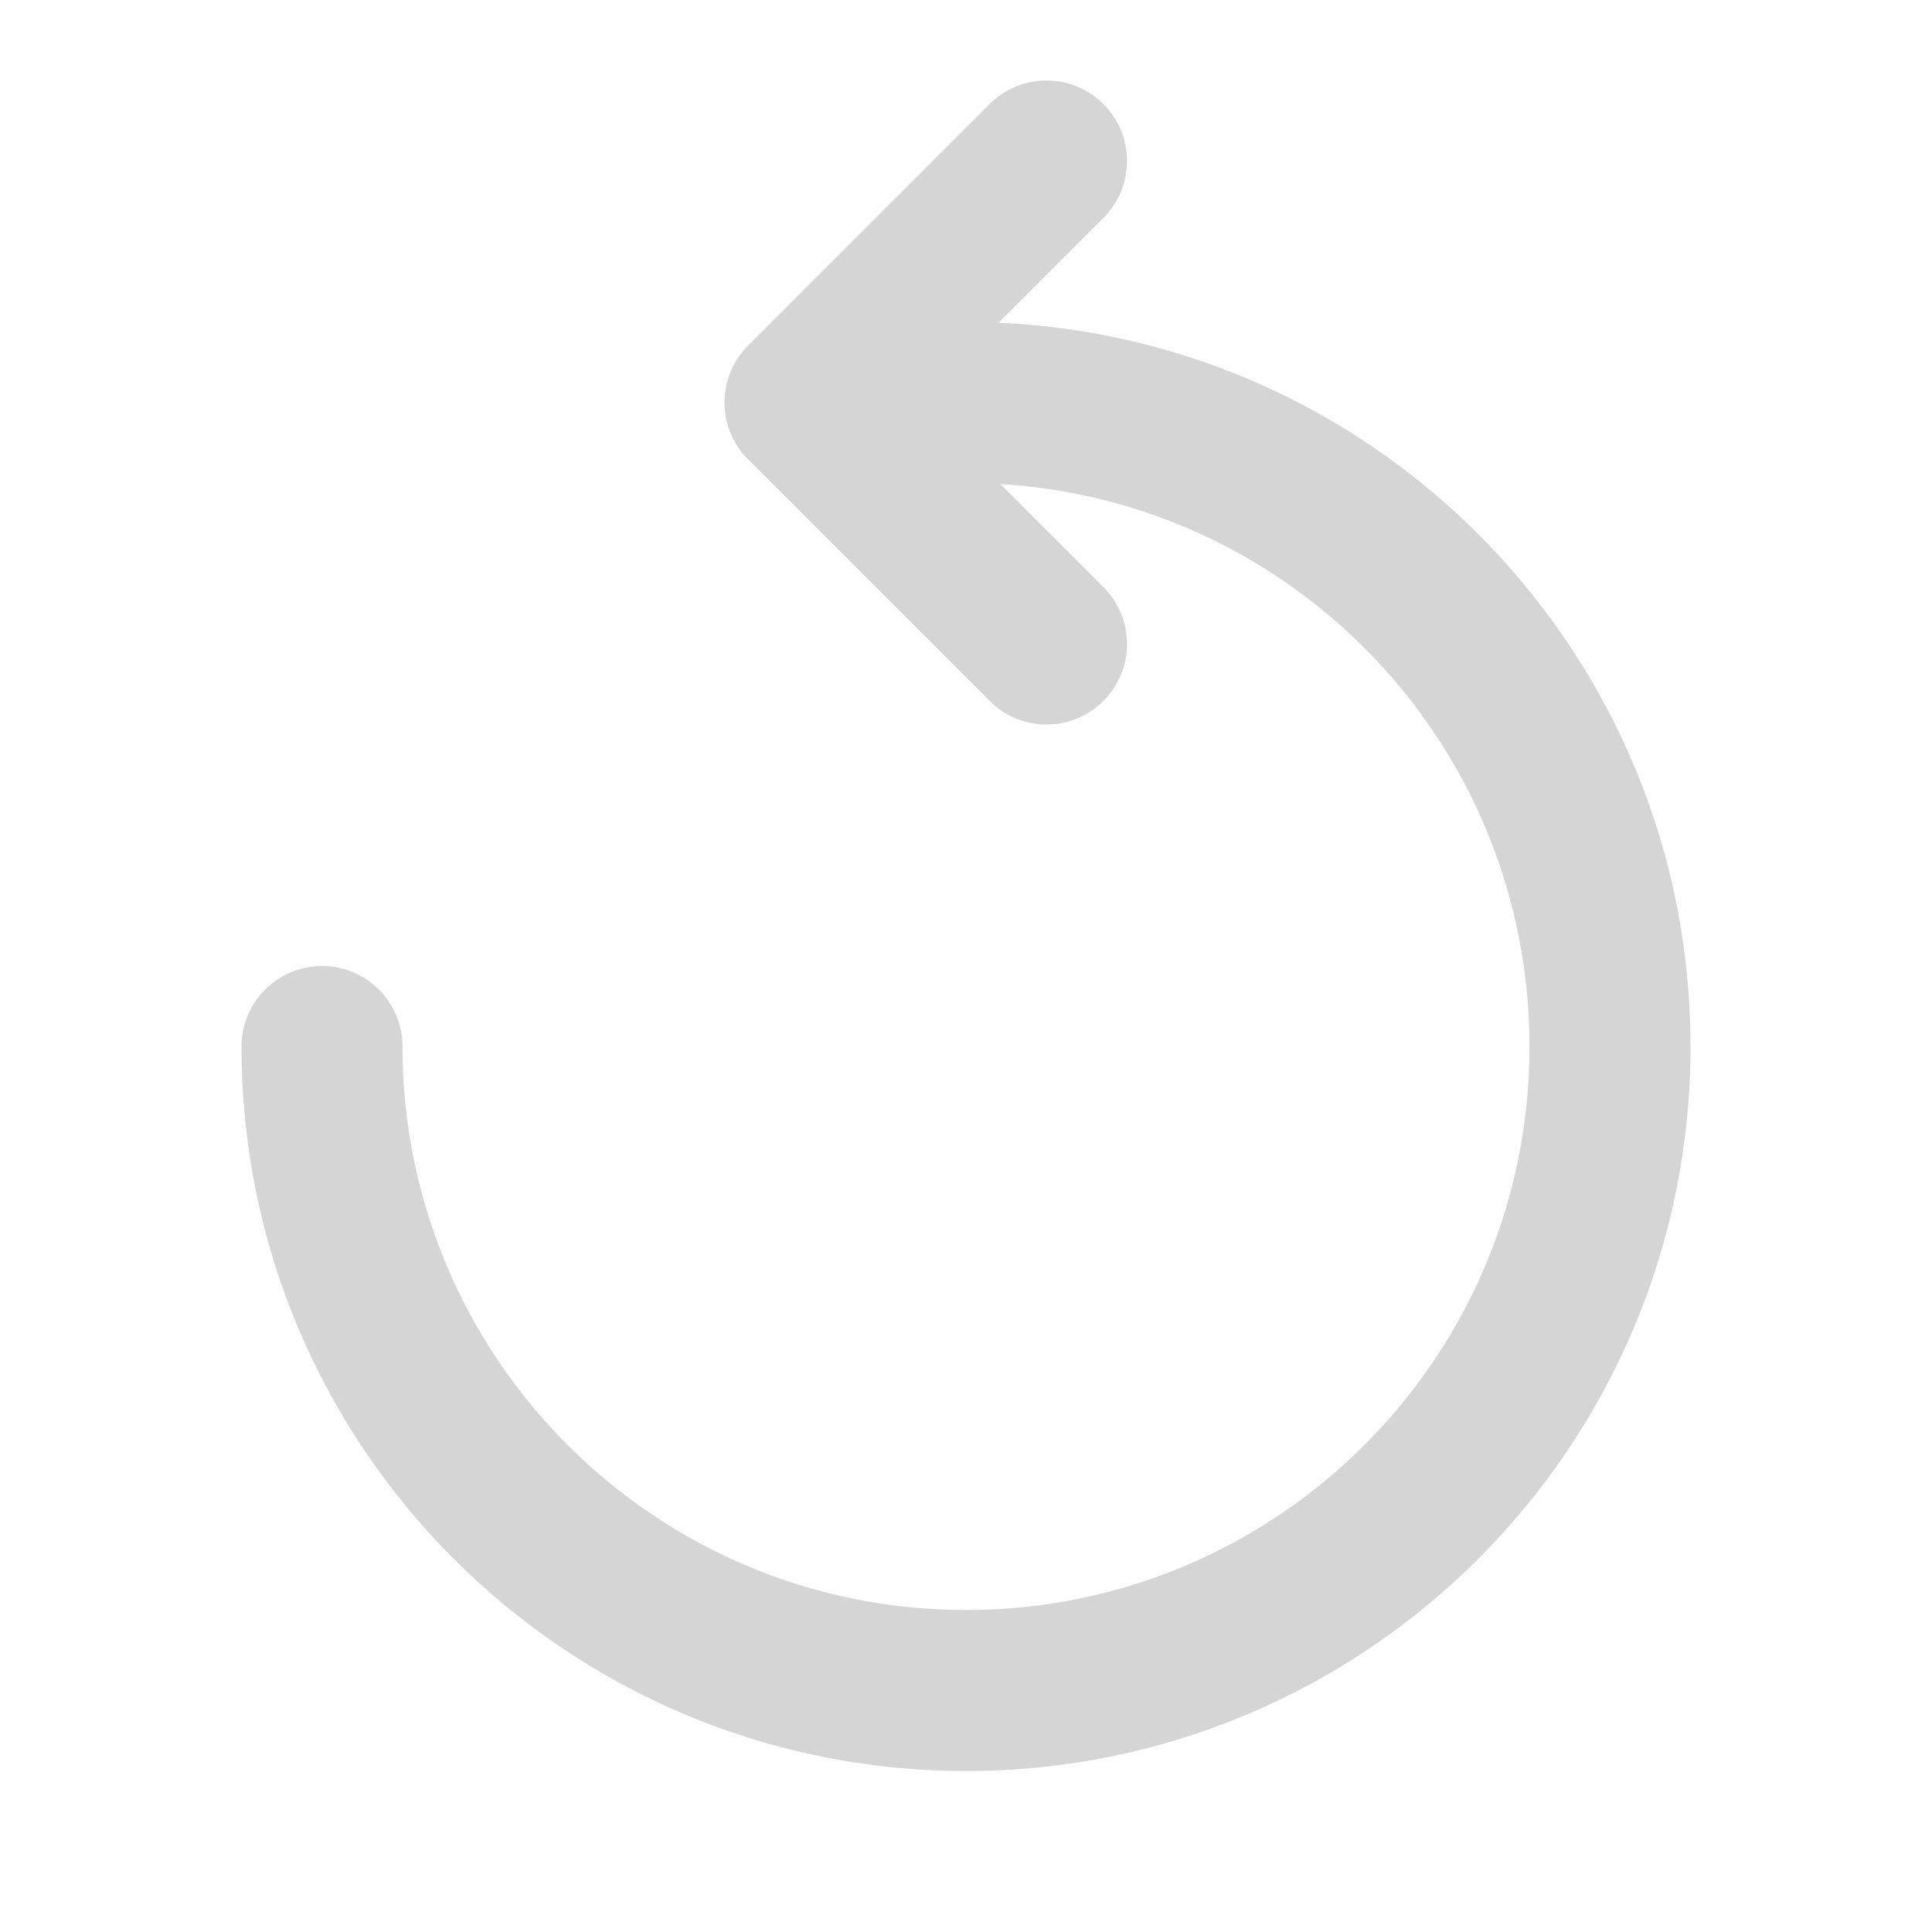
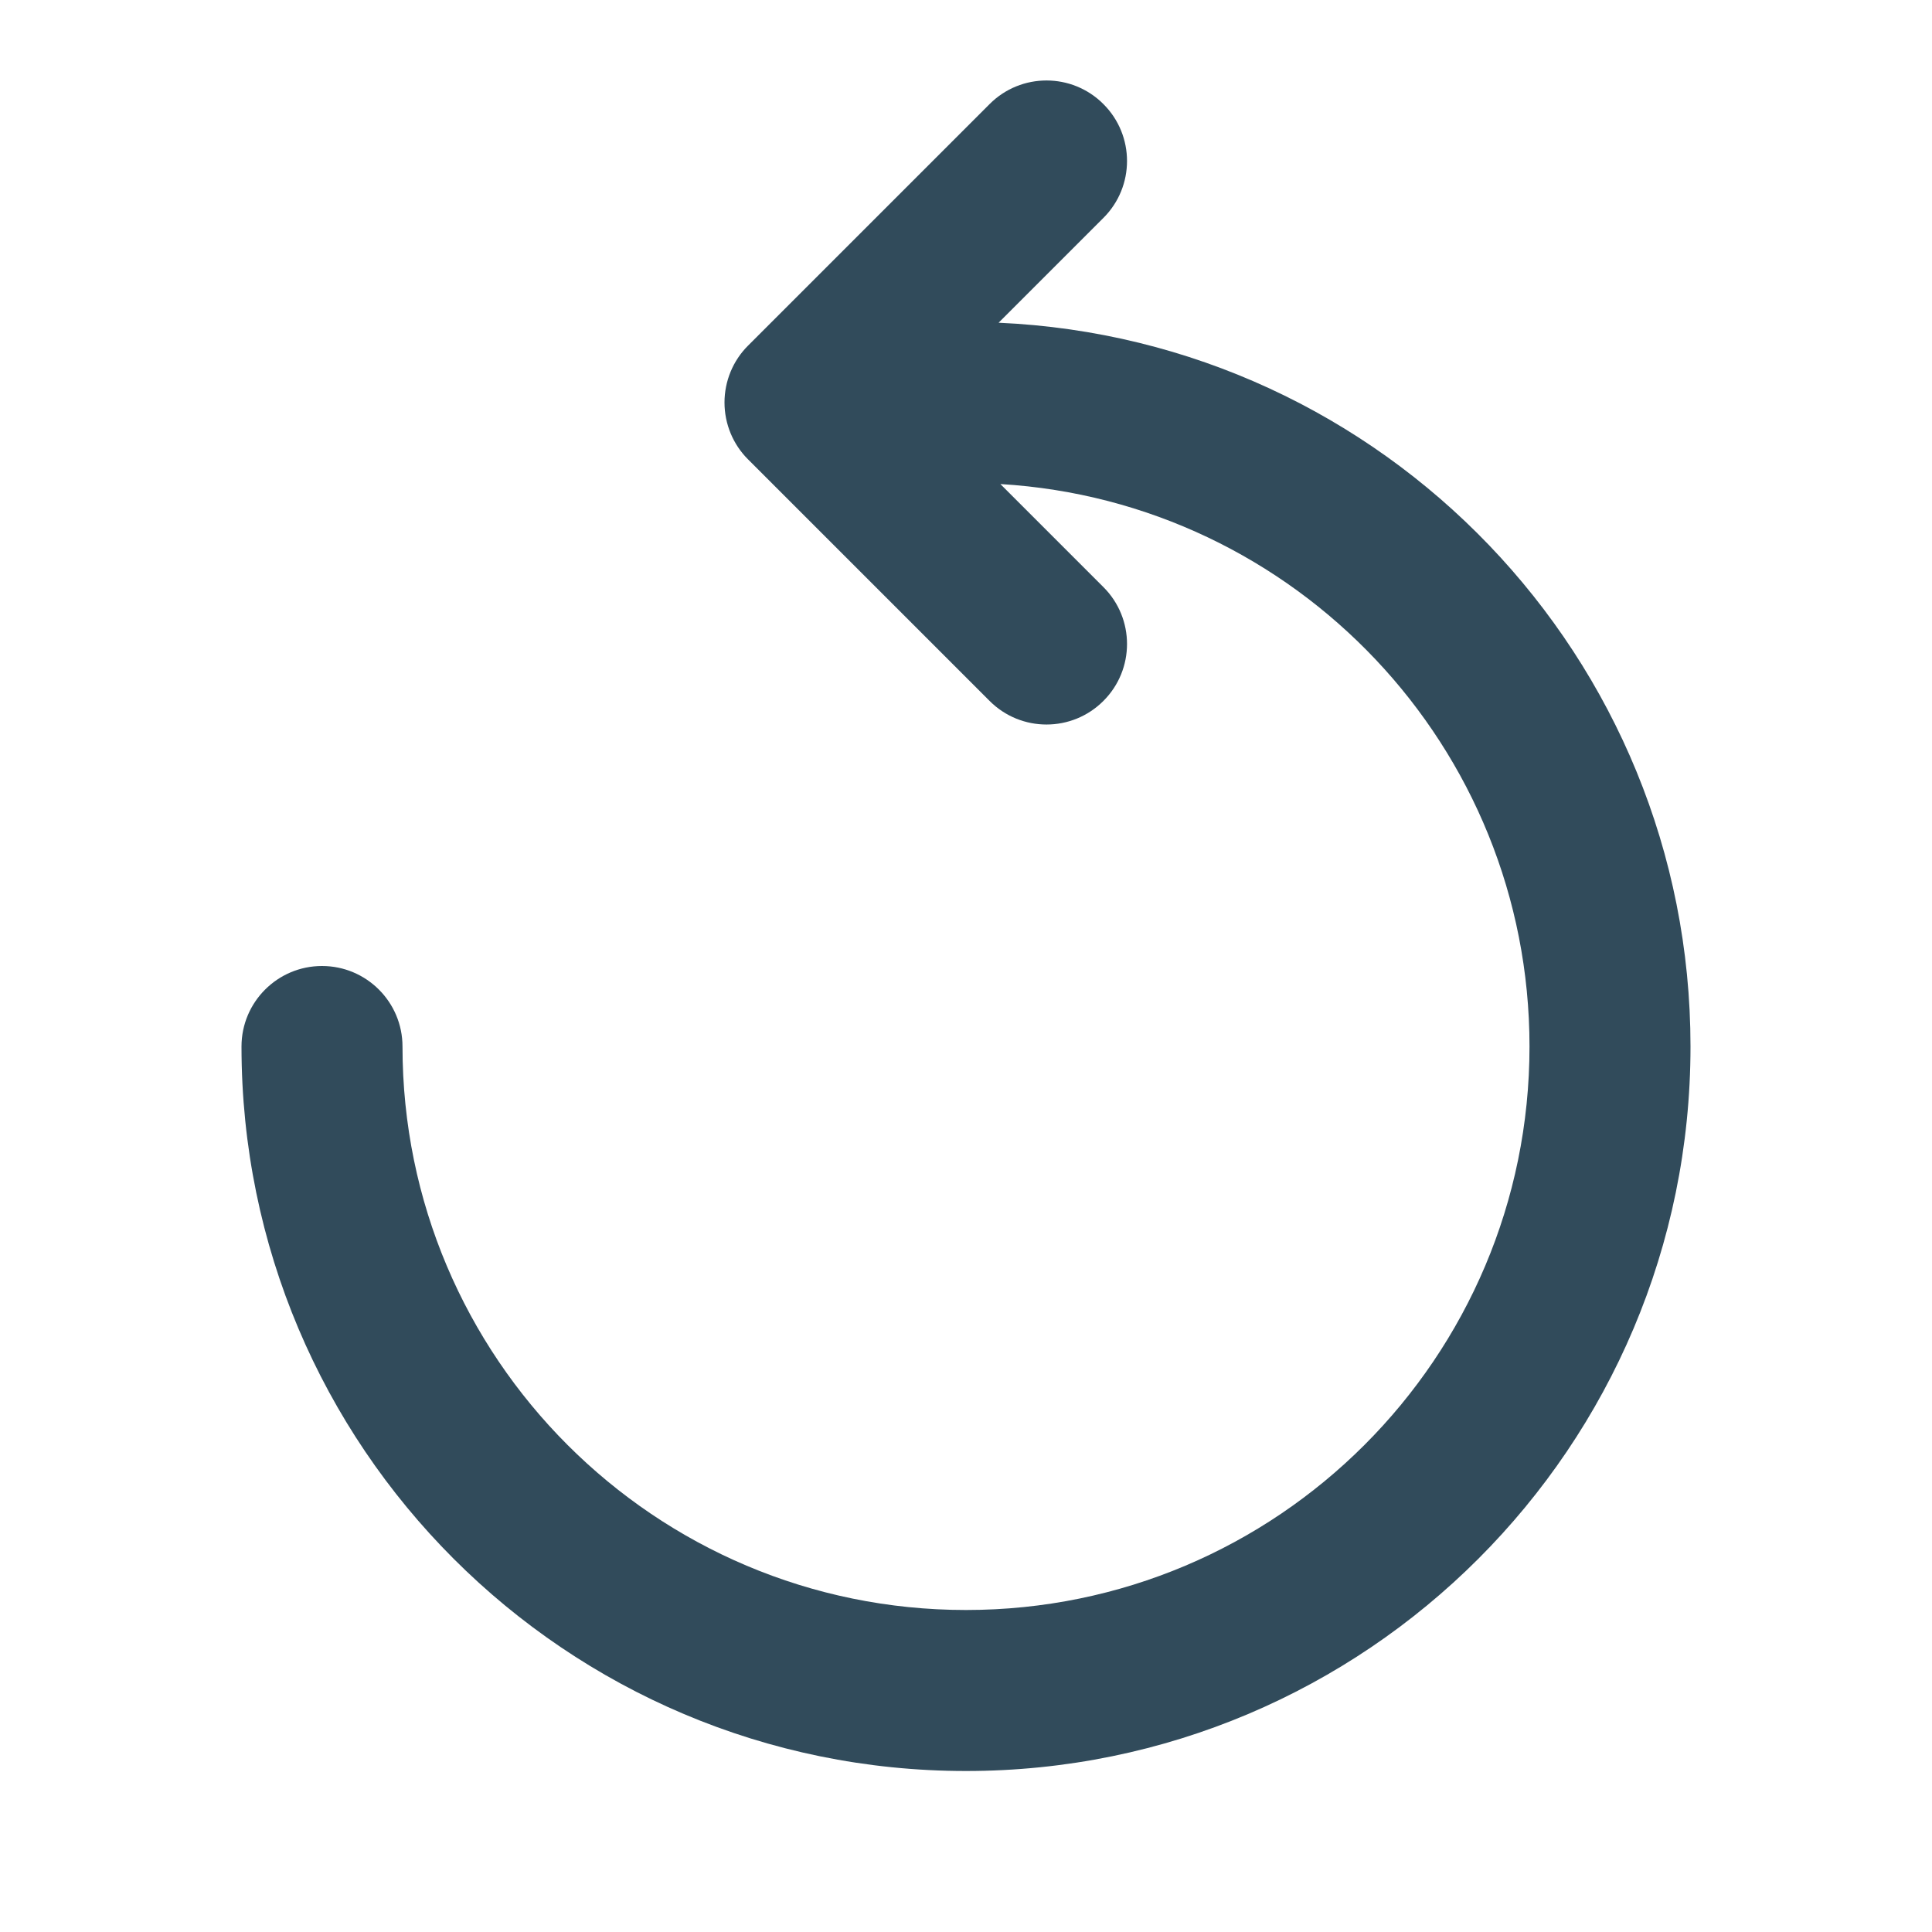
- <svg xmlns="http://www.w3.org/2000/svg" width="800px" height="800px" viewBox="0 0 24.00 24.00" fill="none" stroke="#d5d5d5" stroke-width="0" transform="rotate(0)matrix(1, 0, 0, 1, 0, 0)">
+ <svg xmlns="http://www.w3.org/2000/svg" width="800px" height="800px" viewBox="0 0 24.00 24.00" fill="none" stroke="#314b5b" stroke-width="0" transform="rotate(0)matrix(1, 0, 0, 1, 0, 0)">
  <g id="SVGRepo_bgCarrier" stroke-width="0" />
-   <g id="SVGRepo_tracerCarrier" stroke-linecap="round" stroke-linejoin="round" stroke="#d5d5d5" stroke-width="0.384" />
+   <g id="SVGRepo_tracerCarrier" stroke-linecap="round" stroke-linejoin="round" stroke="#314b5b" stroke-width="0.384" />
  <g id="SVGRepo_iconCarrier">
-     <path fill-rule="evenodd" clip-rule="evenodd" d="M13.707 1.293C14.098 1.683 14.098 2.317 13.707 2.707L12.405 4.009C17.188 4.221 21 8.165 21 13C21 17.971 16.971 22 12 22C7.029 22 3 17.971 3 13C3 12.448 3.448 12 4 12C4.552 12 5 12.448 5 13C5 16.866 8.134 20 12 20C15.866 20 19 16.866 19 13C19 9.277 16.094 6.233 12.427 6.013L13.707 7.293C14.098 7.683 14.098 8.317 13.707 8.707C13.317 9.098 12.683 9.098 12.293 8.707L9.293 5.707C9.105 5.52 9 5.265 9 5C9 4.735 9.105 4.48 9.293 4.293L12.293 1.293C12.683 0.902 13.317 0.902 13.707 1.293Z" fill="#d5d5d5" />
+     <path fill-rule="evenodd" clip-rule="evenodd" d="M13.707 1.293C14.098 1.683 14.098 2.317 13.707 2.707L12.405 4.009C17.188 4.221 21 8.165 21 13C21 17.971 16.971 22 12 22C7.029 22 3 17.971 3 13C3 12.448 3.448 12 4 12C4.552 12 5 12.448 5 13C5 16.866 8.134 20 12 20C15.866 20 19 16.866 19 13C19 9.277 16.094 6.233 12.427 6.013L13.707 7.293C14.098 7.683 14.098 8.317 13.707 8.707C13.317 9.098 12.683 9.098 12.293 8.707L9.293 5.707C9.105 5.52 9 5.265 9 5C9 4.735 9.105 4.48 9.293 4.293L12.293 1.293C12.683 0.902 13.317 0.902 13.707 1.293Z" fill="#314b5b" />
  </g>
</svg>
